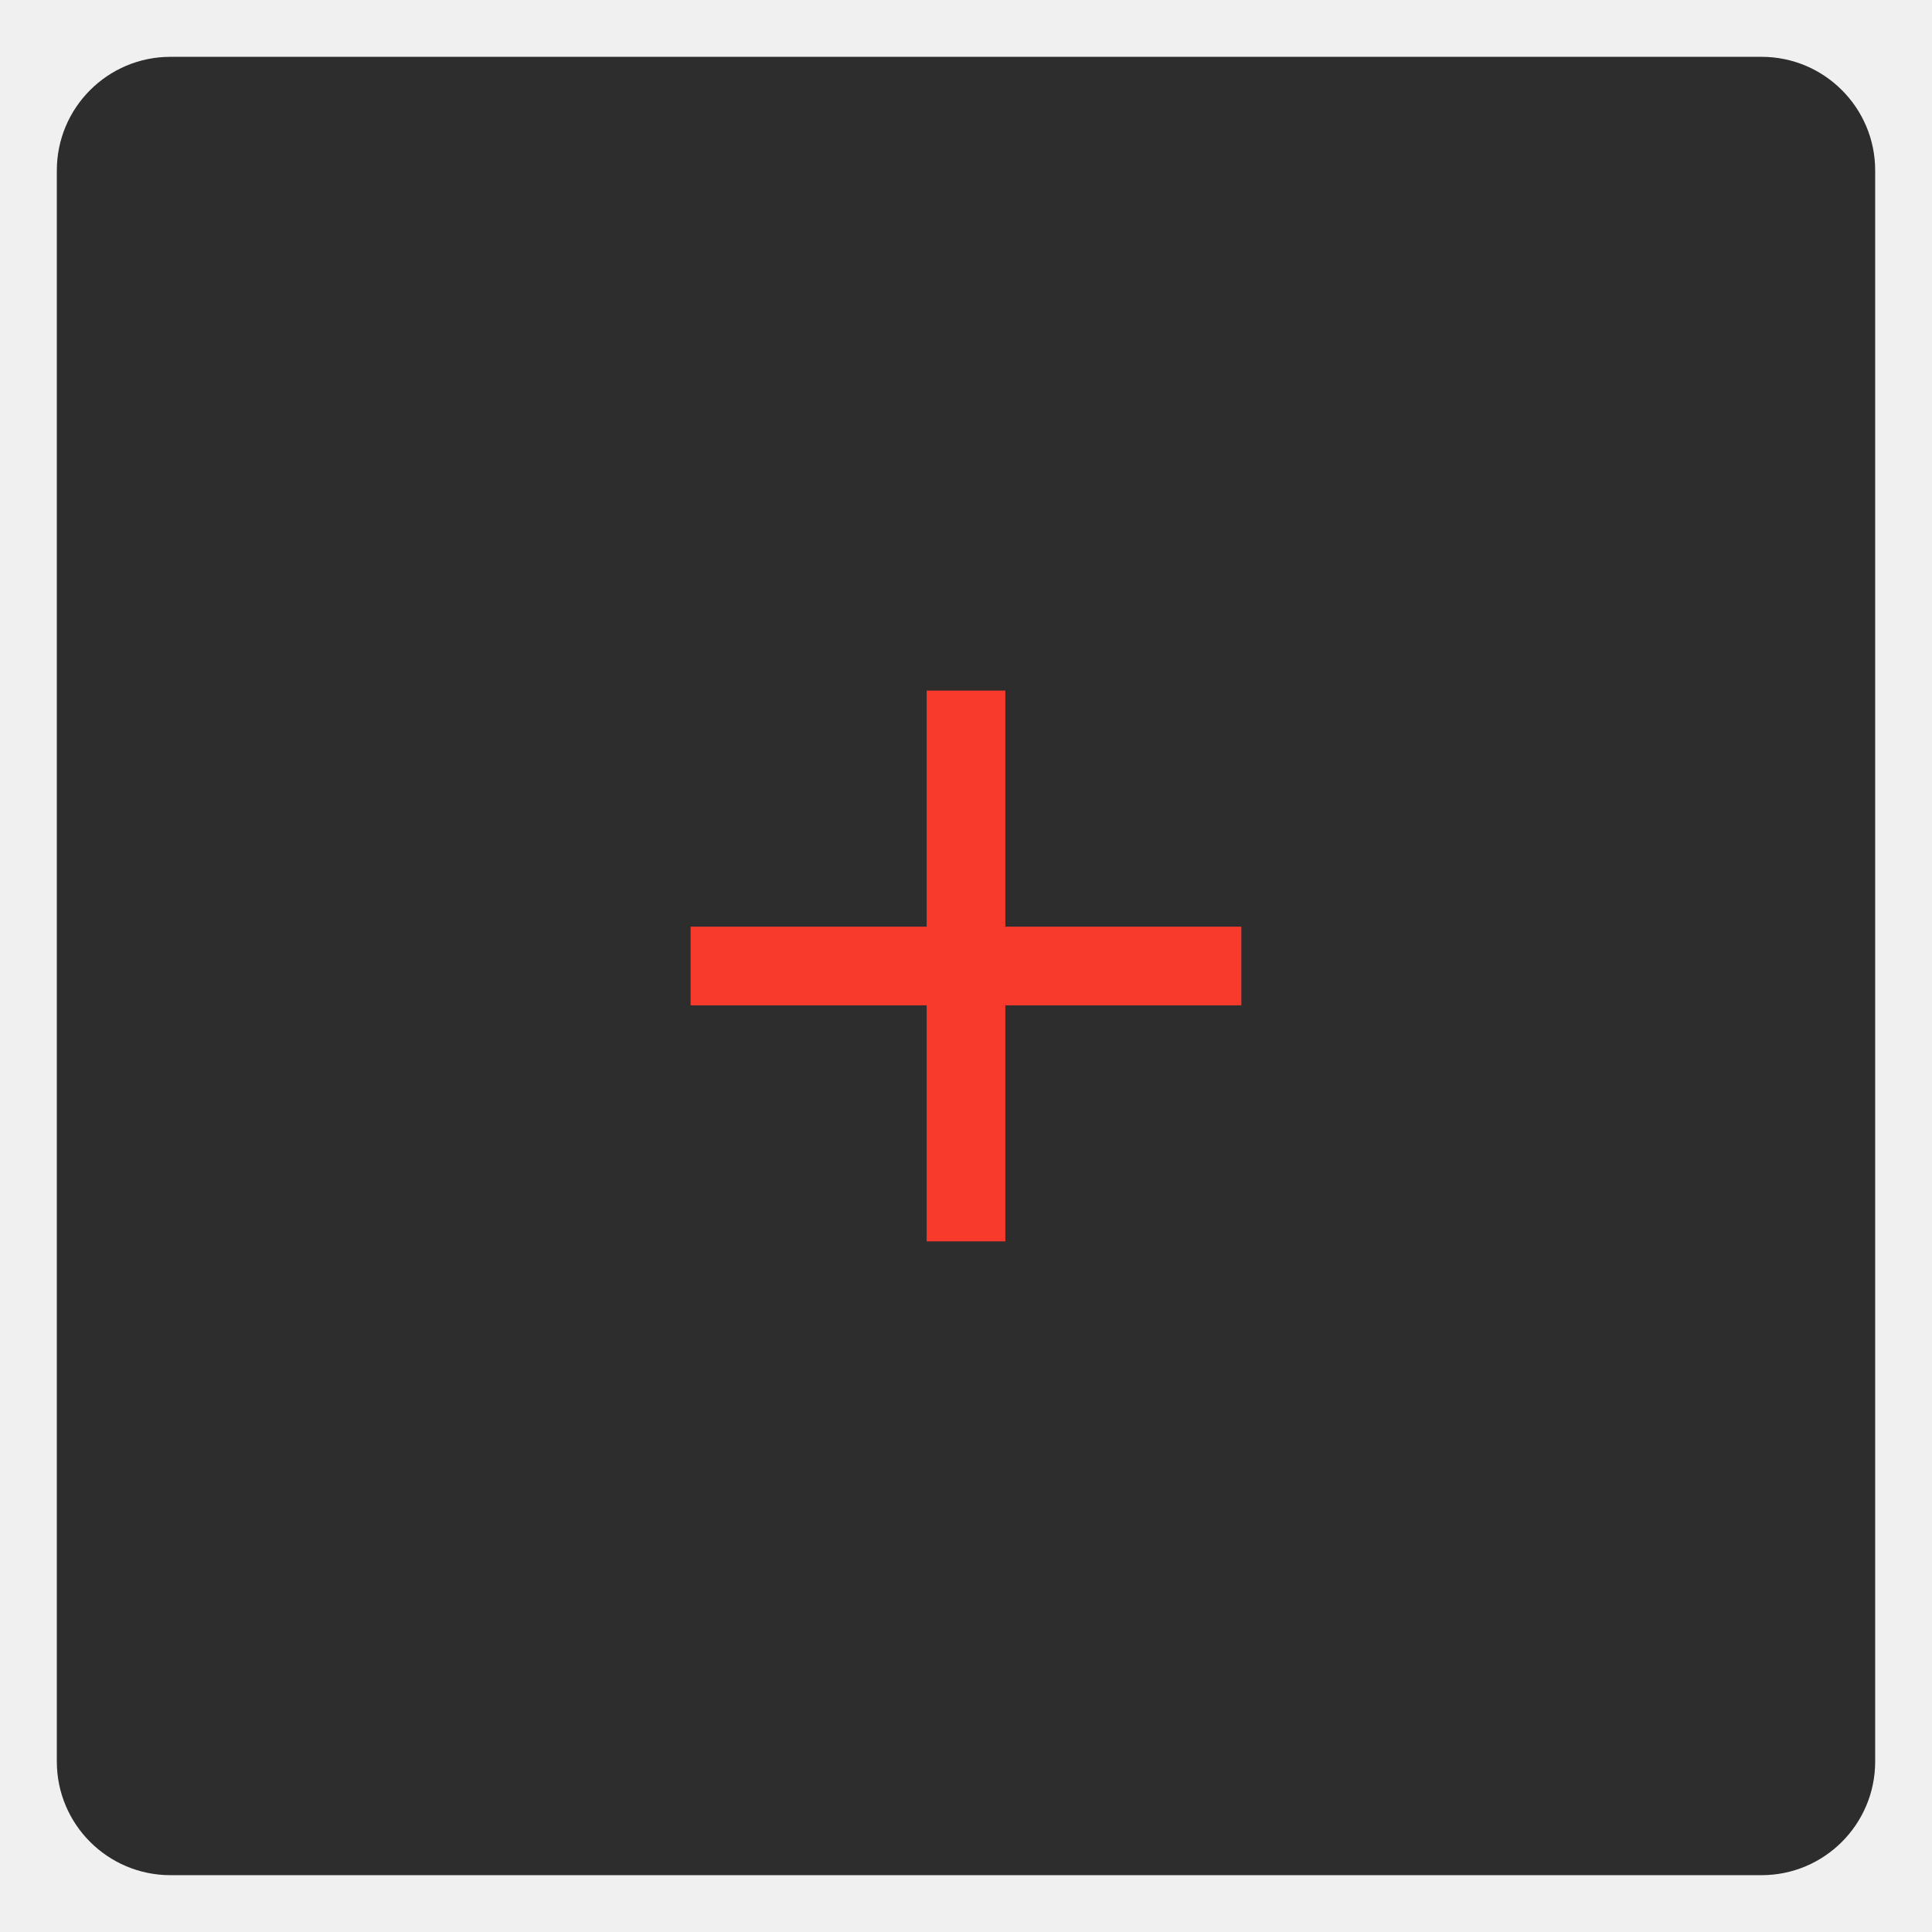
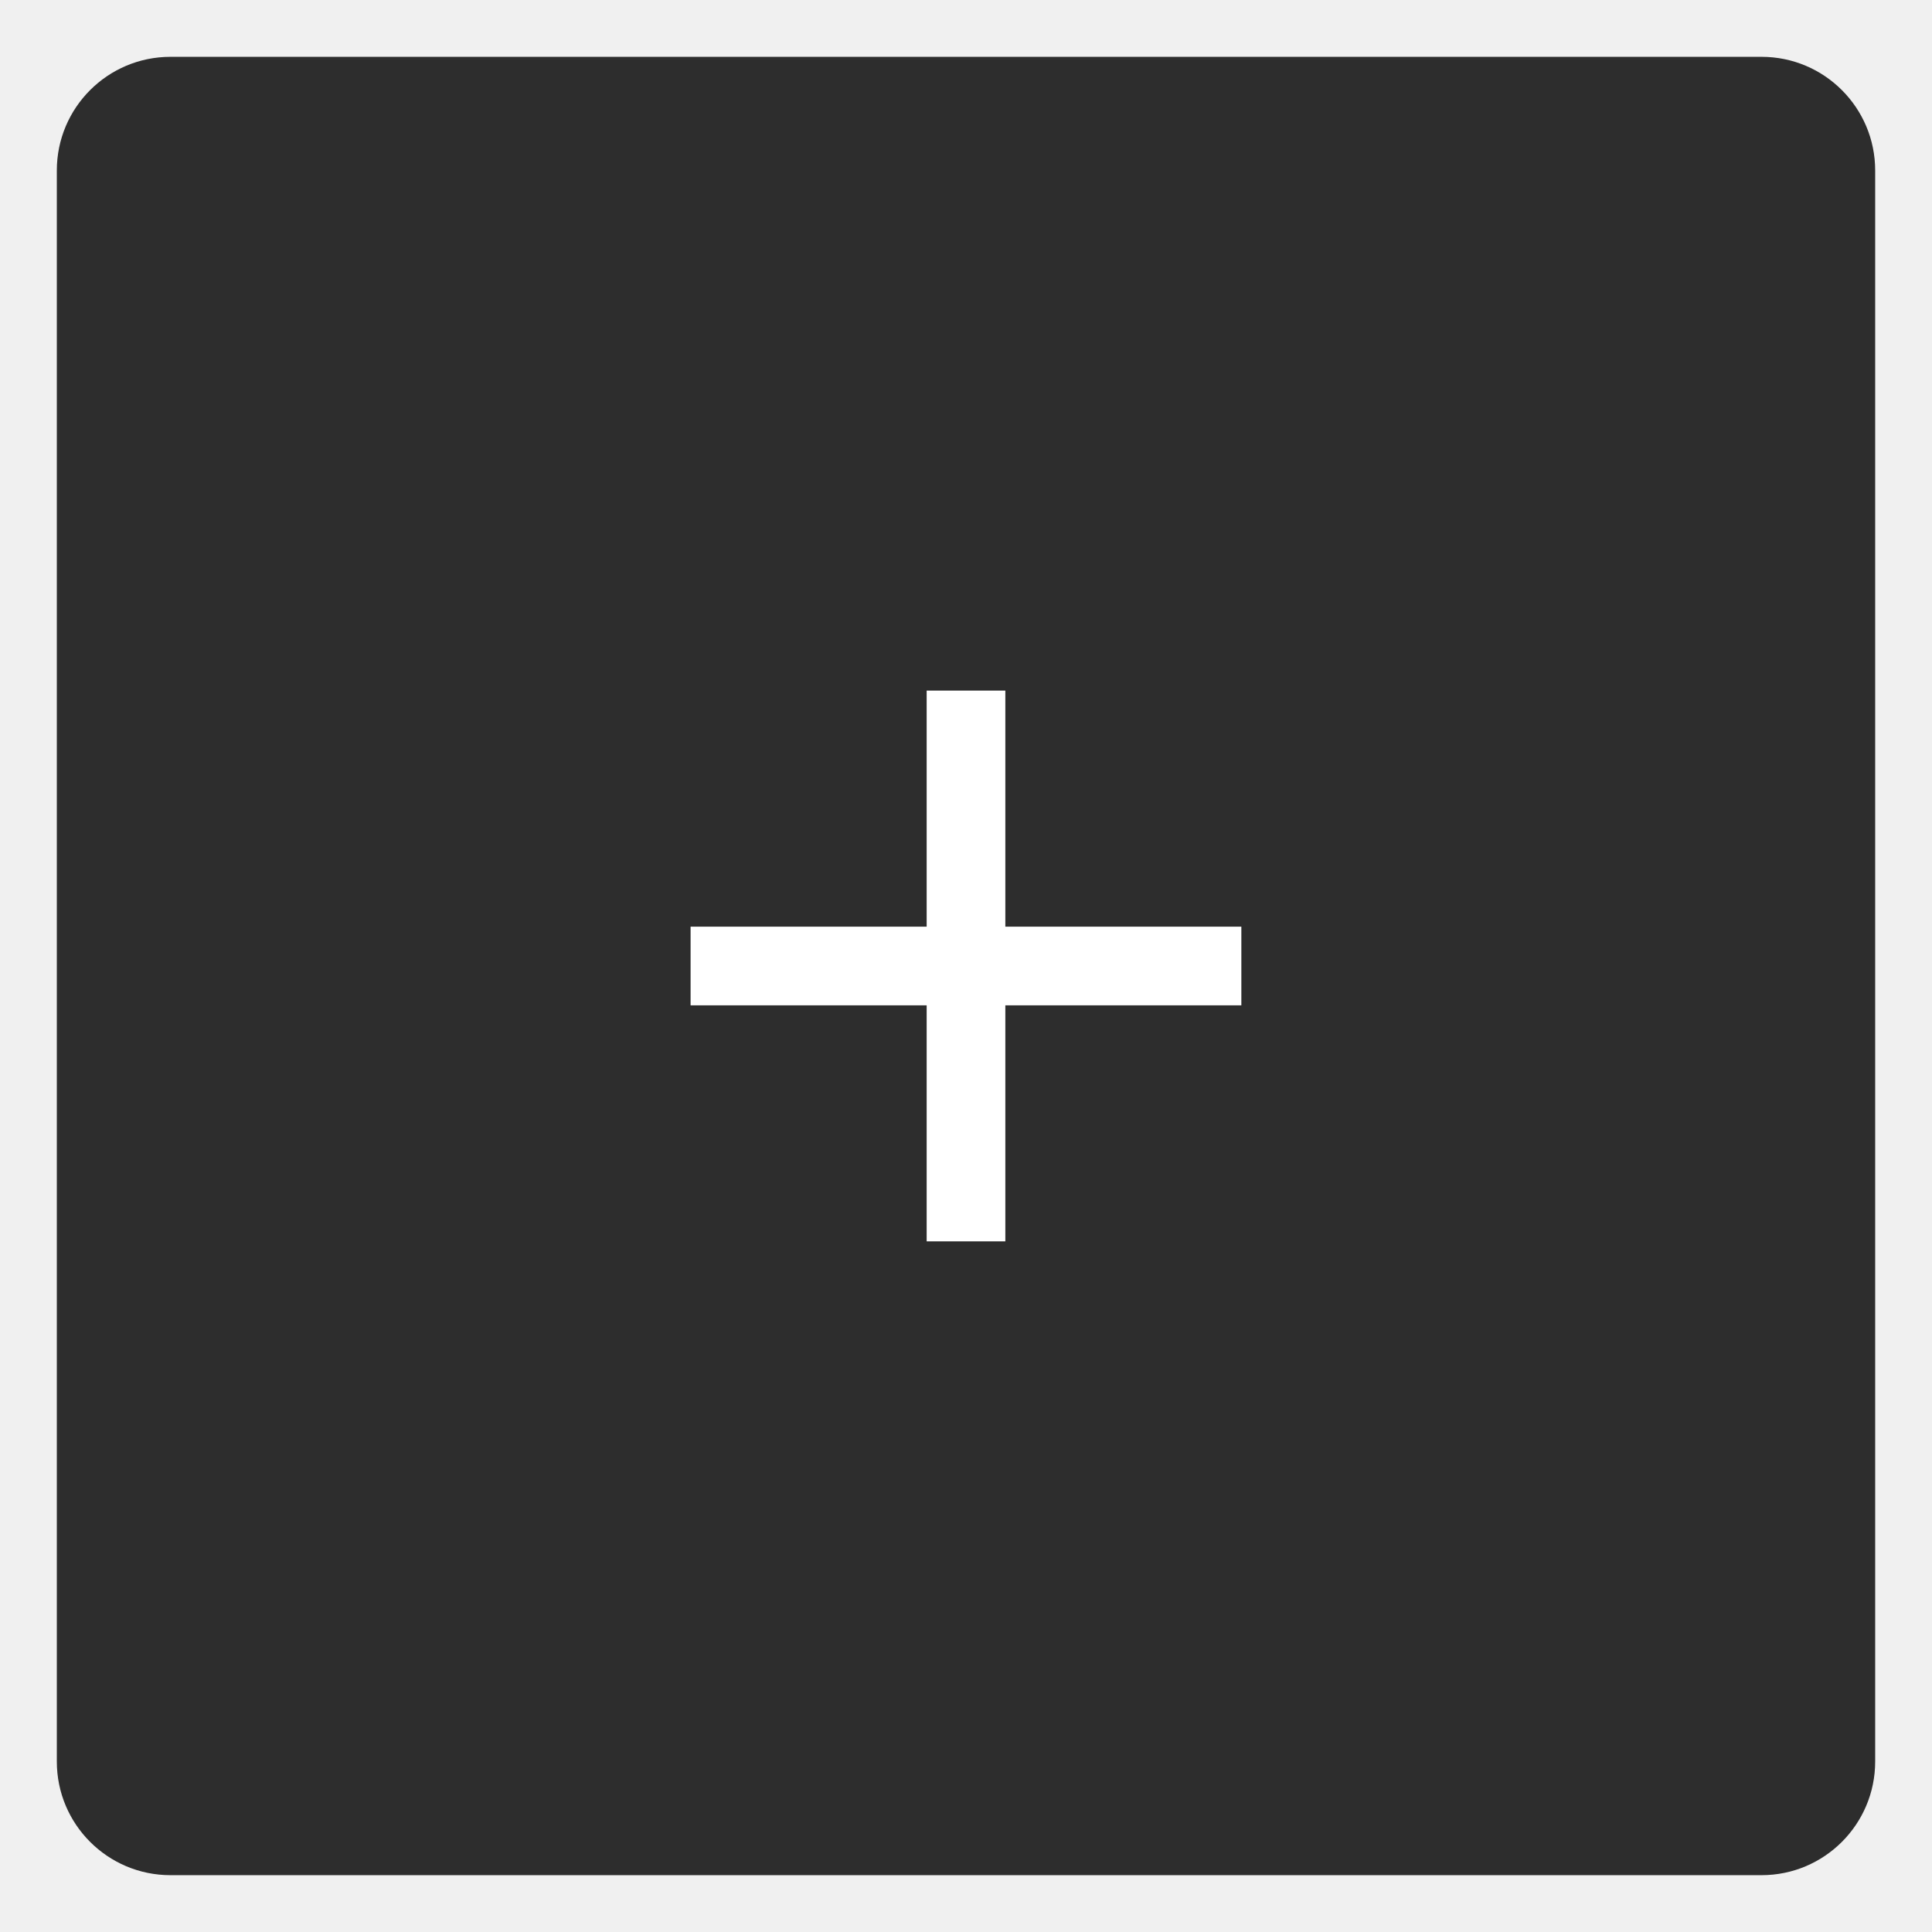
<svg xmlns="http://www.w3.org/2000/svg" width="68" height="68" viewBox="0 0 68 68" fill="none">
  <rect x="2" y="2" width="64" height="64" rx="4" fill="#2D2D2D" />
-   <path d="M25.691 34H42.307" stroke="#F73A2C" stroke-width="2.769" stroke-linecap="square" />
-   <path d="M34 25.691L34 42.307" stroke="#F73A2C" stroke-width="2.769" stroke-linecap="square" />
+   <path d="M25.691 34H42.307" stroke="white" stroke-width="2.769" stroke-linecap="square" />
+   <path d="M34 25.691L34 42.307" stroke="white" stroke-width="2.769" stroke-linecap="square" />
</svg>
